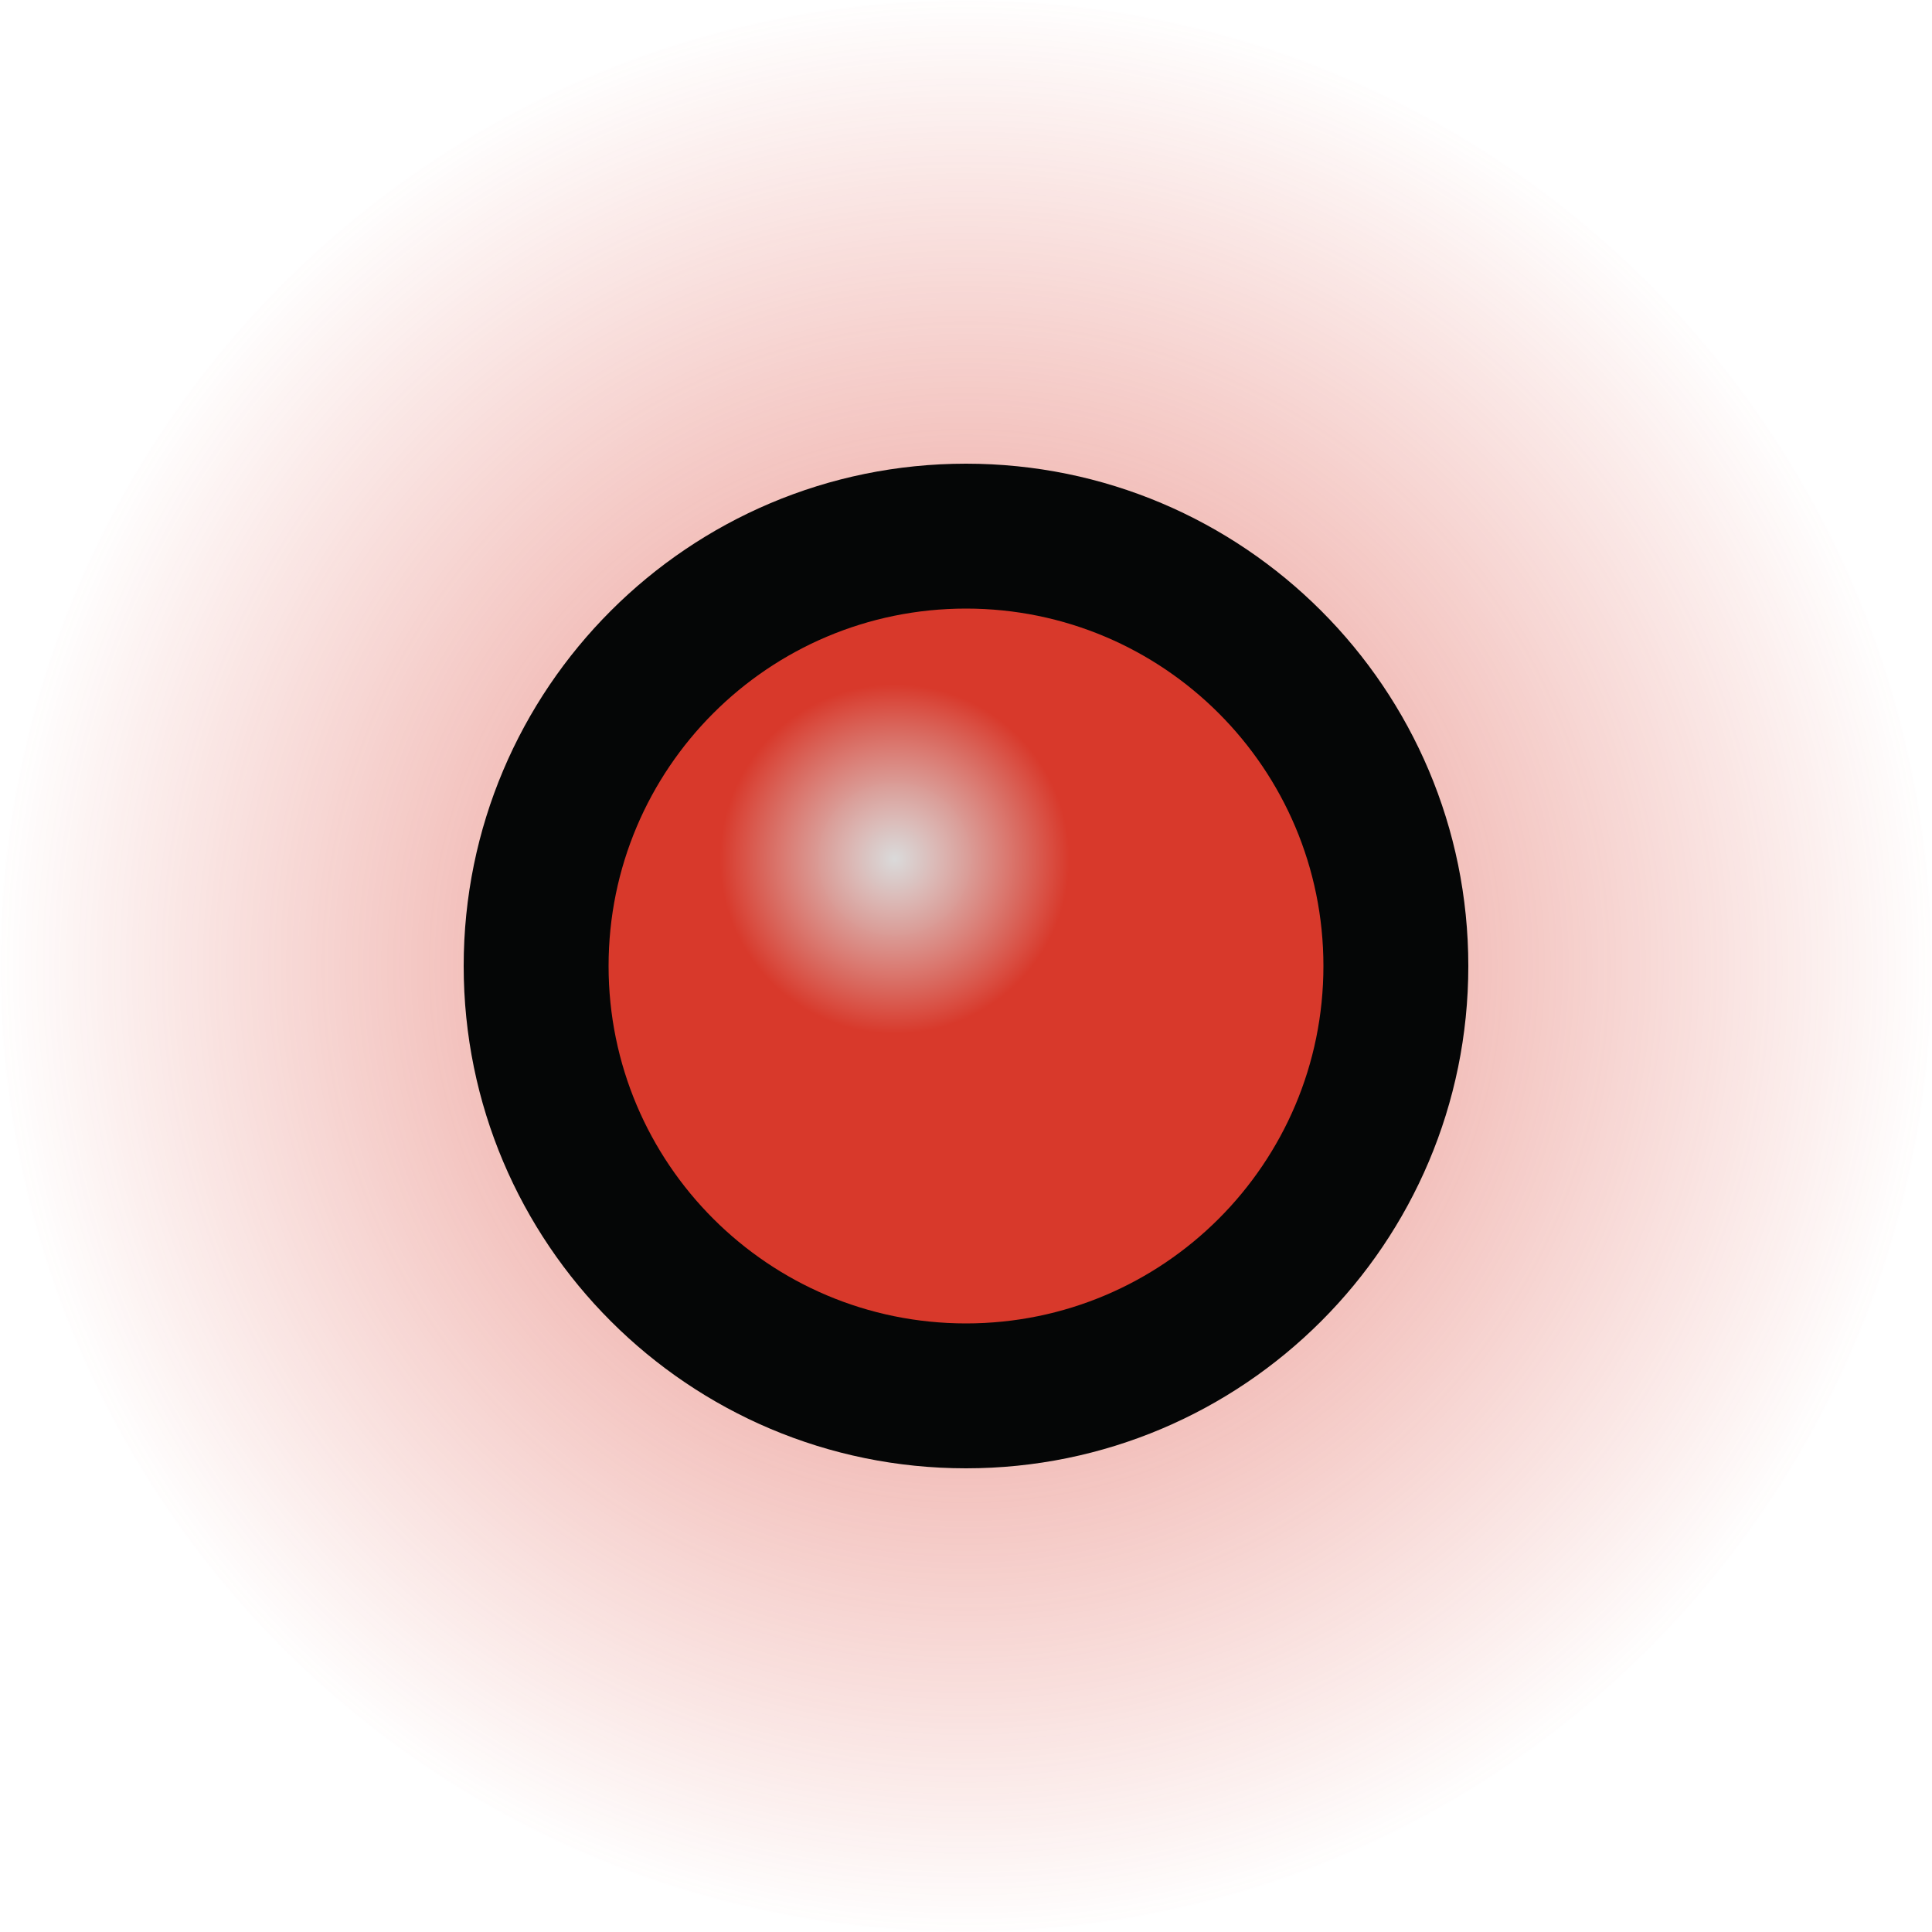
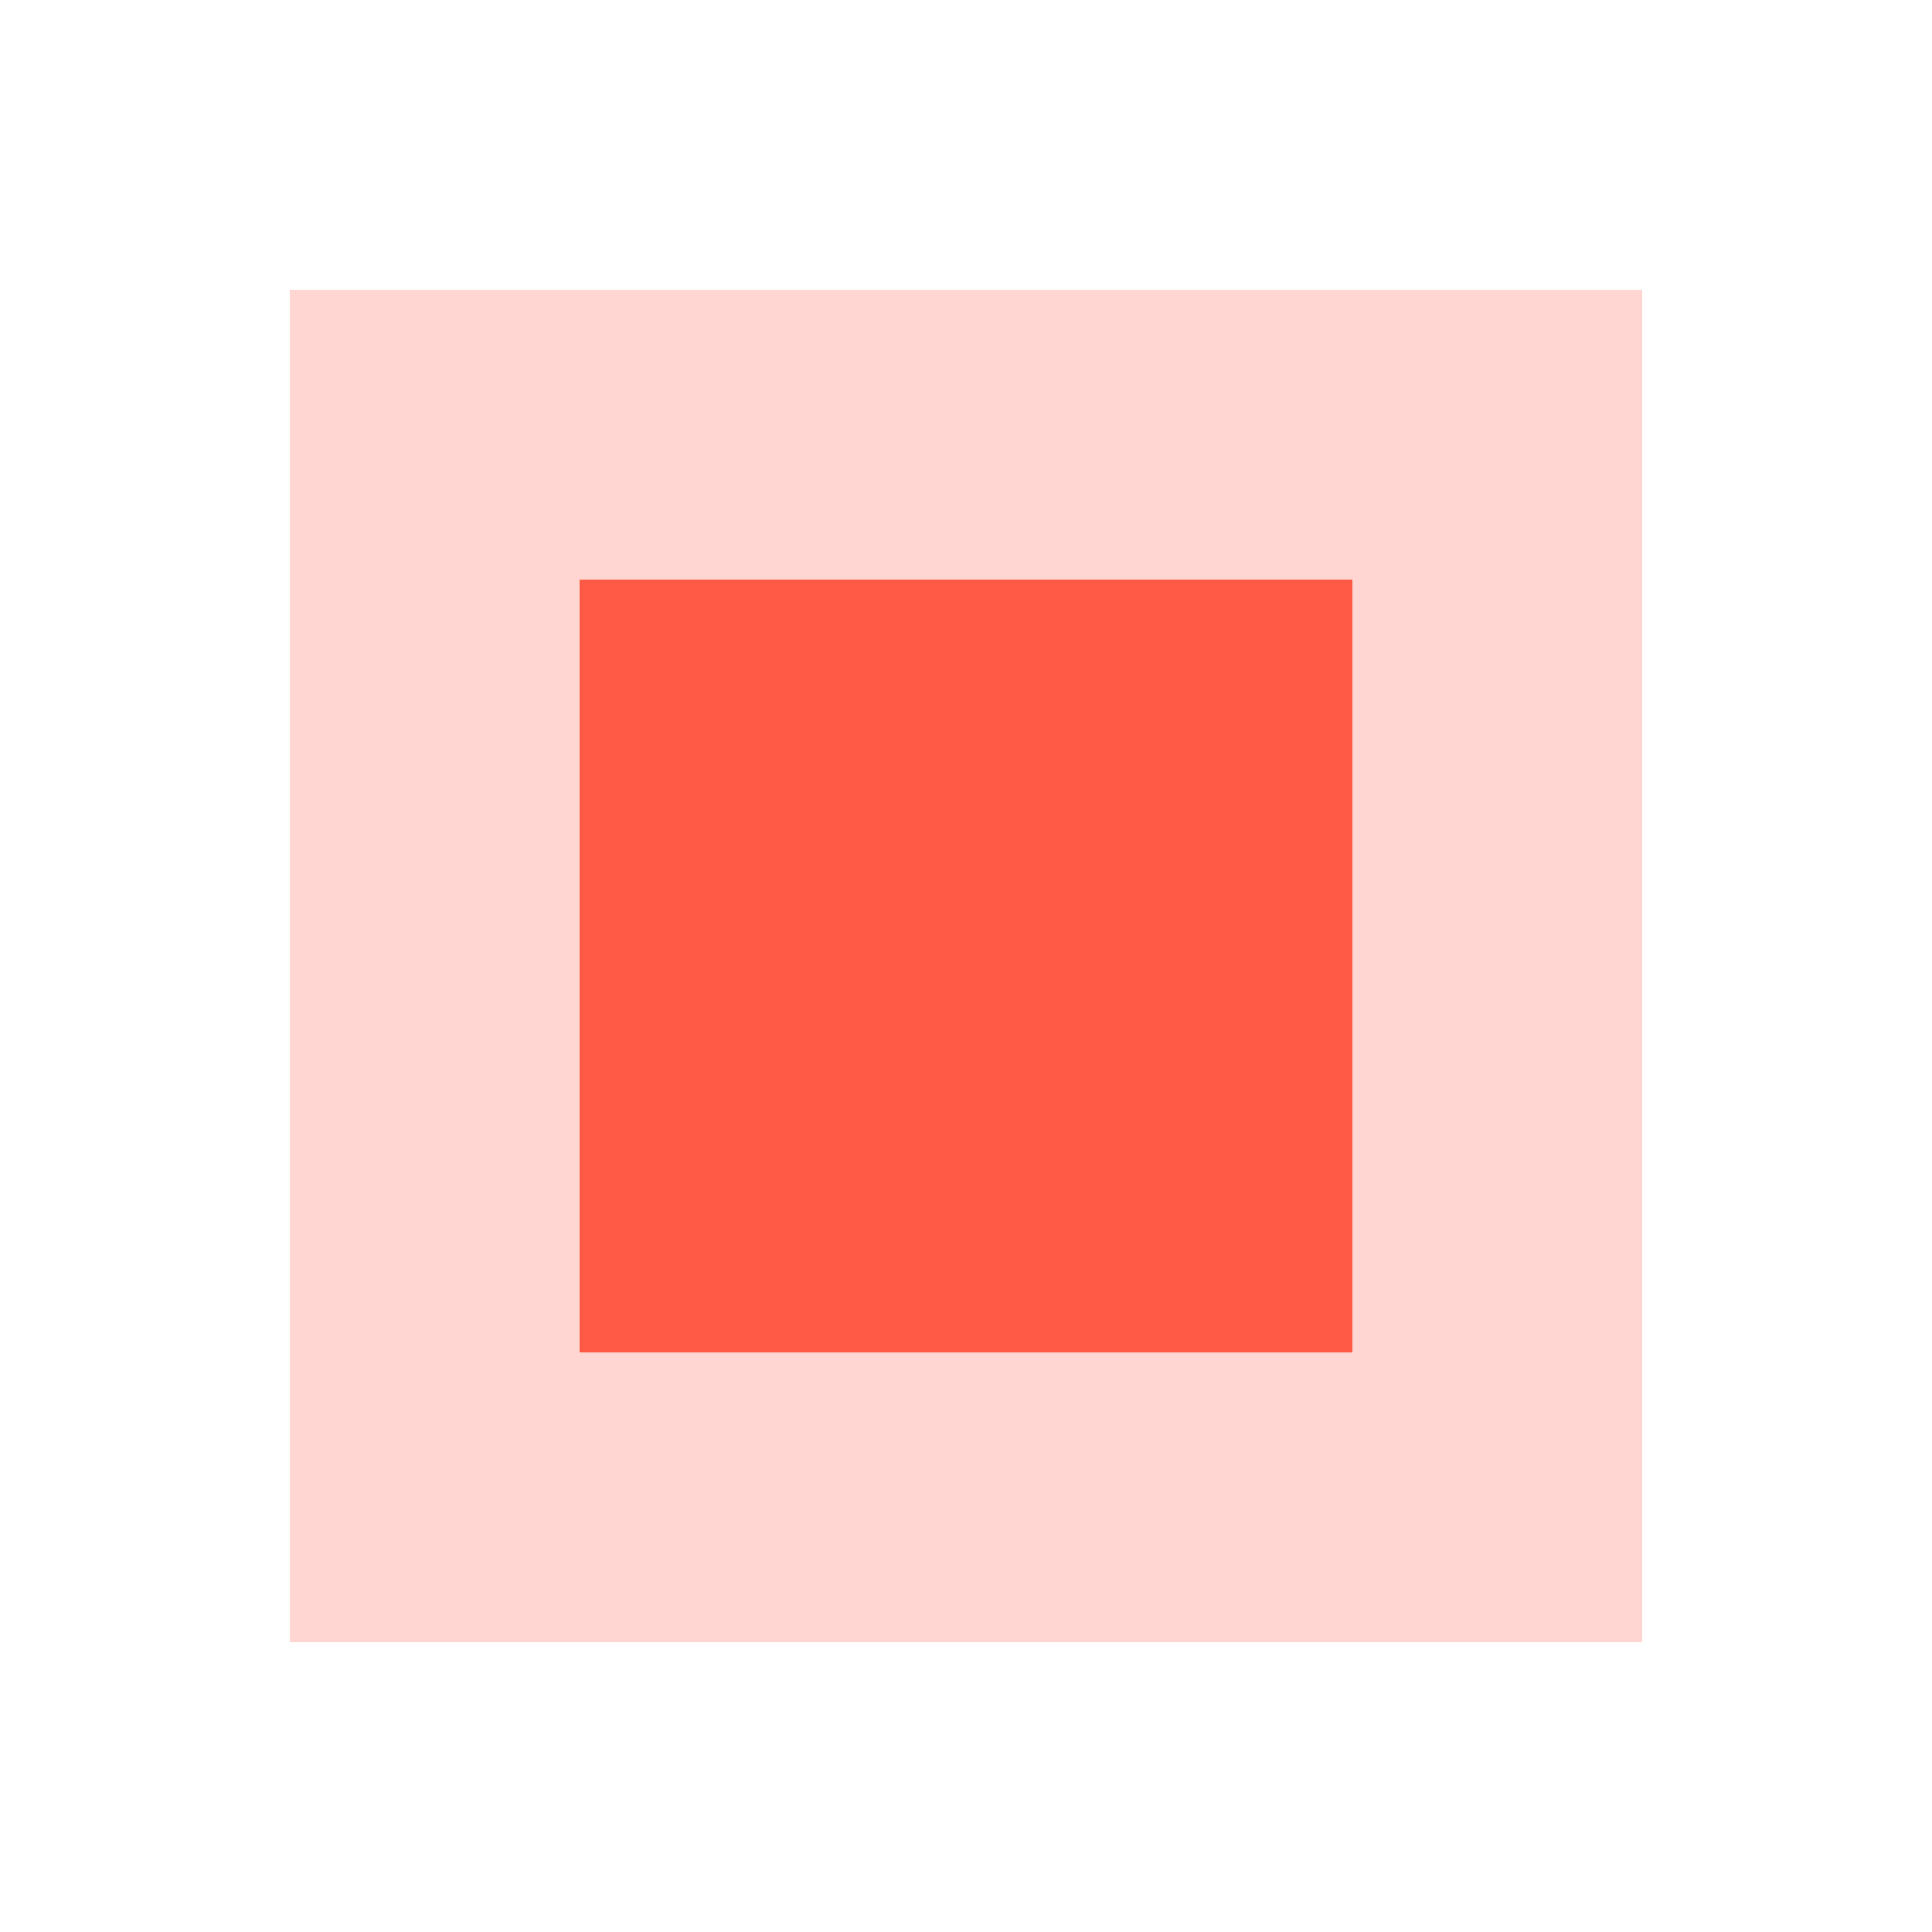
<svg xmlns="http://www.w3.org/2000/svg" width="20" height="20" viewBox="0 0 20 20">
-   <defs>
-     <radialGradient id="g" cx="0.4" cy="0.35" r="0.7">
-       <stop offset="0" stop-color="#ffffff" stop-opacity="0.85" />
-       <stop offset="0.35" stop-color="#d8392b" />
-       <stop offset="1" stop-color="#d8392b" stop-opacity="1" />
-     </radialGradient>
-     <radialGradient id="h" cx="0.5" cy="0.5" r="0.5">
-       <stop offset="0.3" stop-color="#d8392b" stop-opacity="0.45" />
-       <stop offset="1" stop-color="#d8392b" stop-opacity="0" />
-     </radialGradient>
-   </defs>
-   <circle cx="10" cy="10" r="10" fill="url(#h)" />
-   <circle cx="10" cy="10" r="5.2" fill="#050606" />
-   <circle cx="10" cy="10" r="3.7" fill="url(#g)" />
+   <rect x="3" y="3" width="14" height="14" fill="#ff5a46" opacity="0.25" />
+   <rect x="6" y="6" width="8" height="8" fill="#ff5a46" />
</svg>
